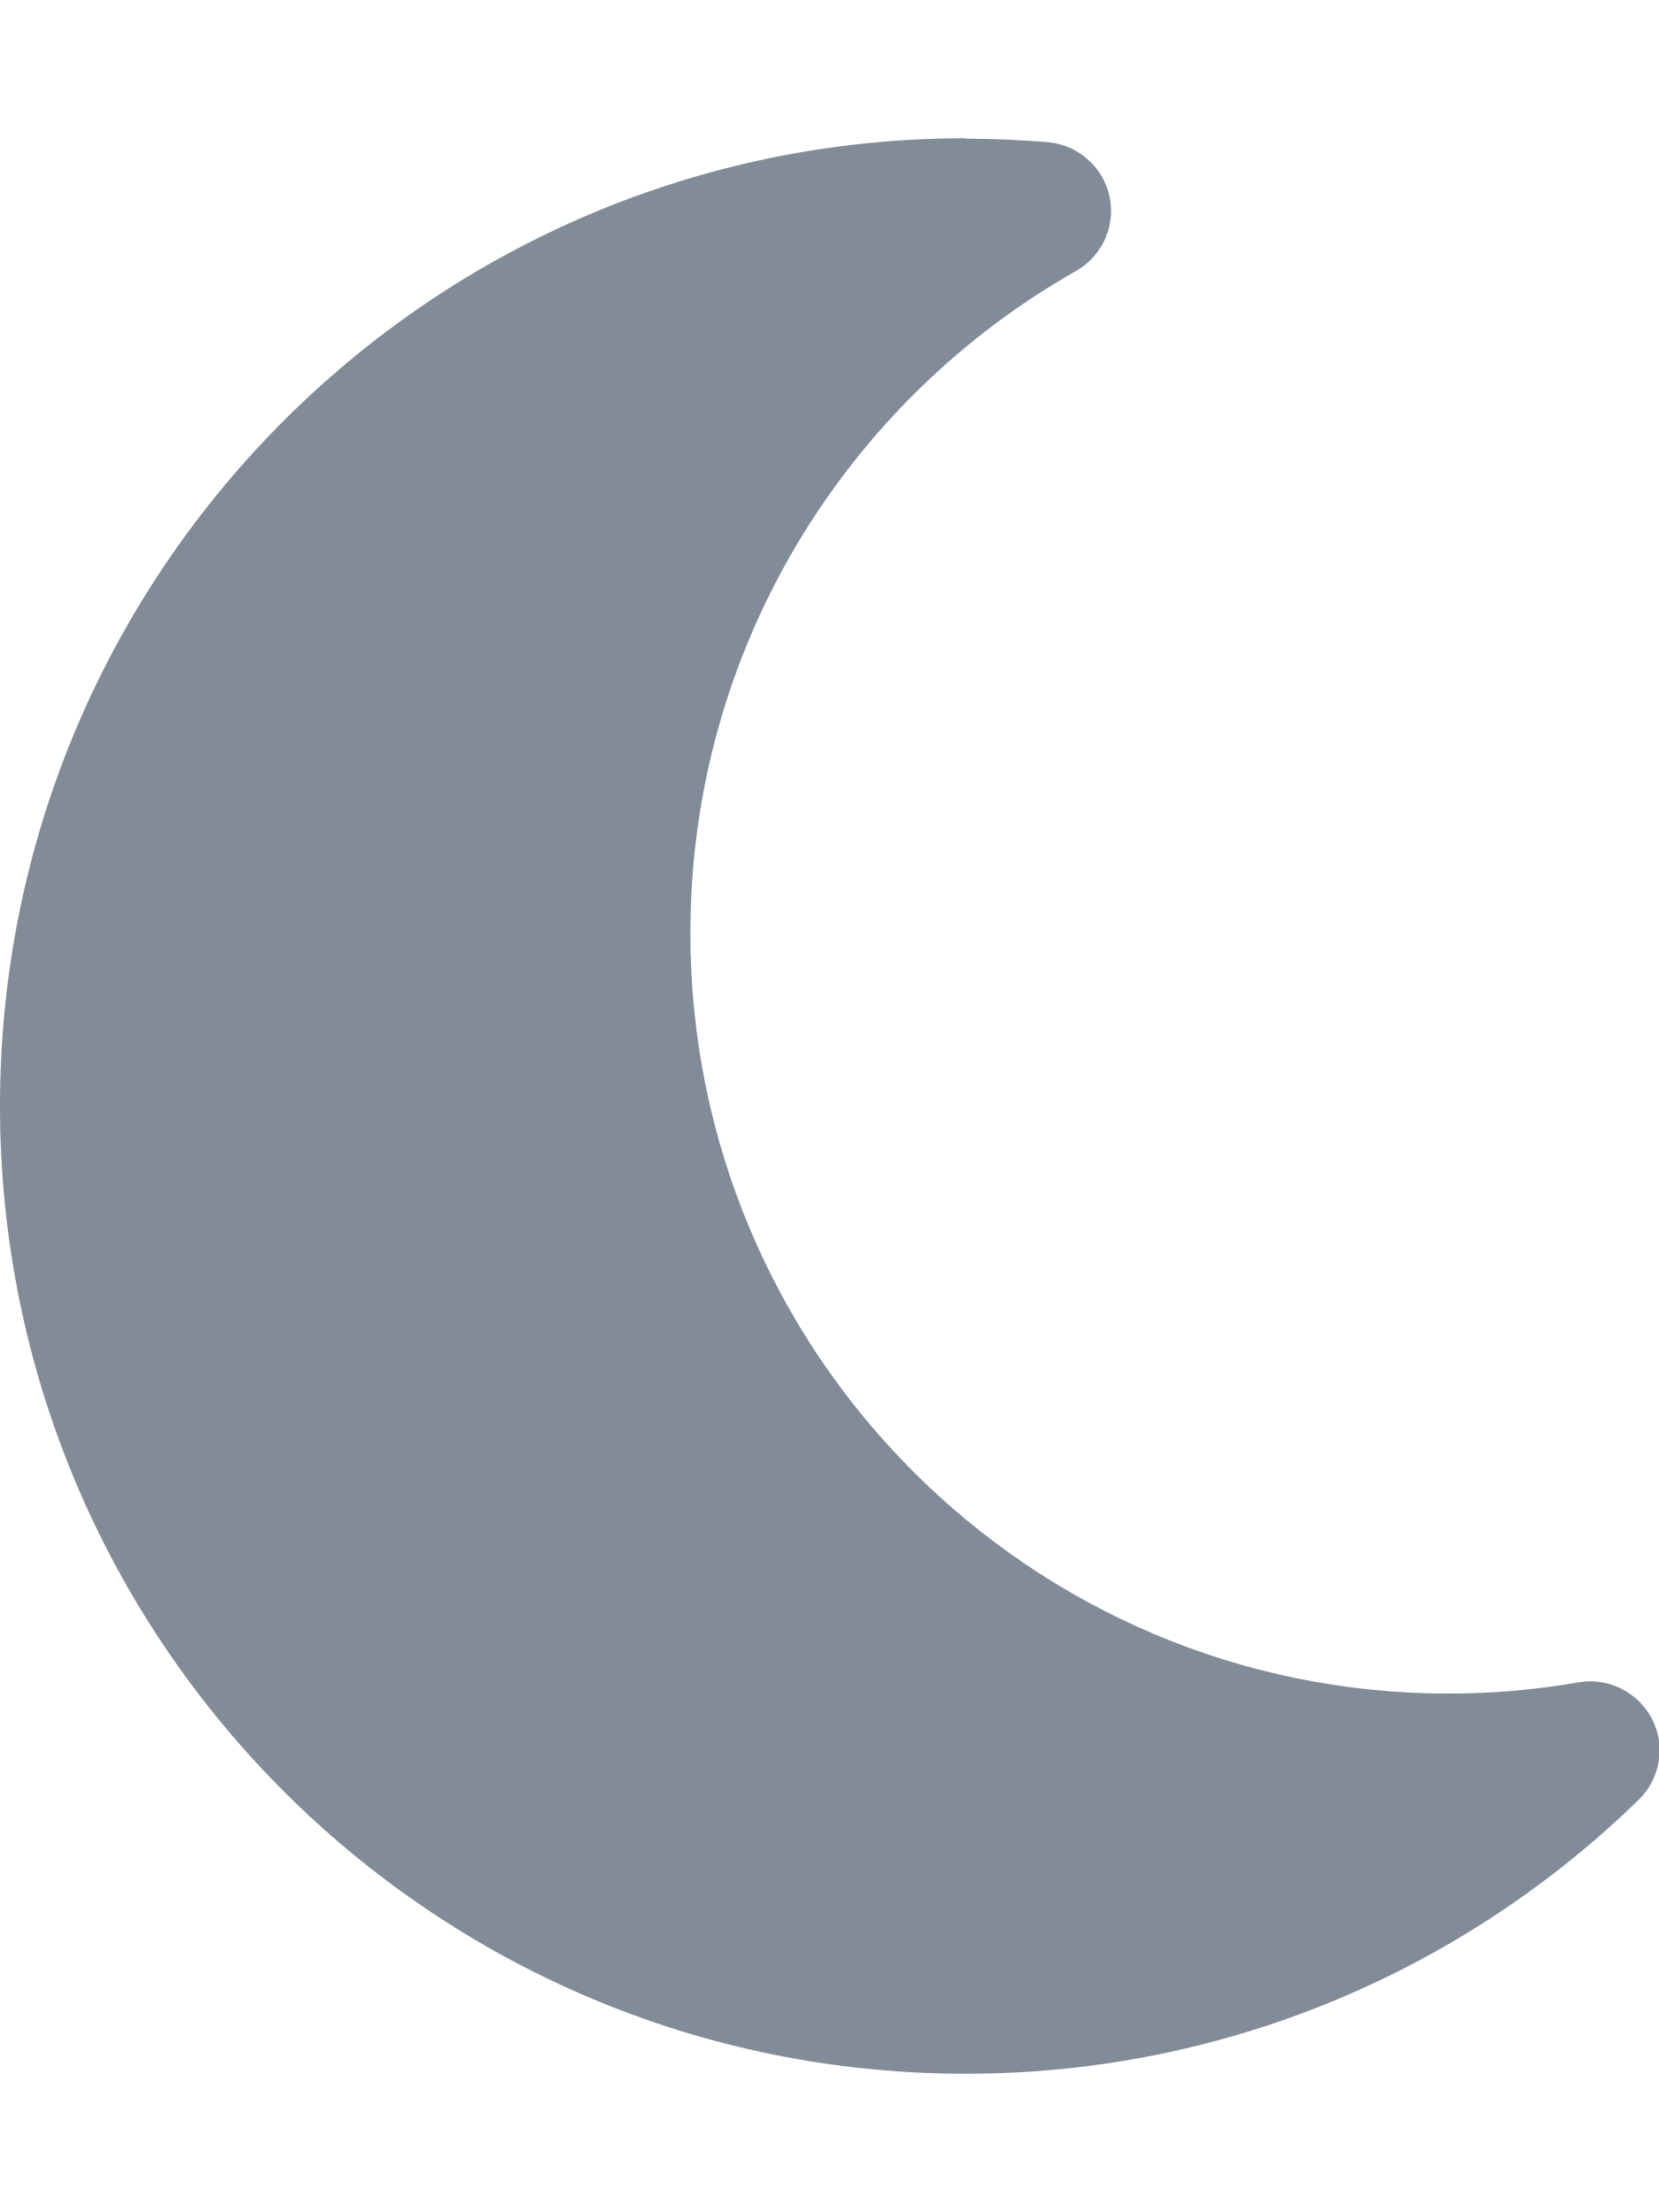
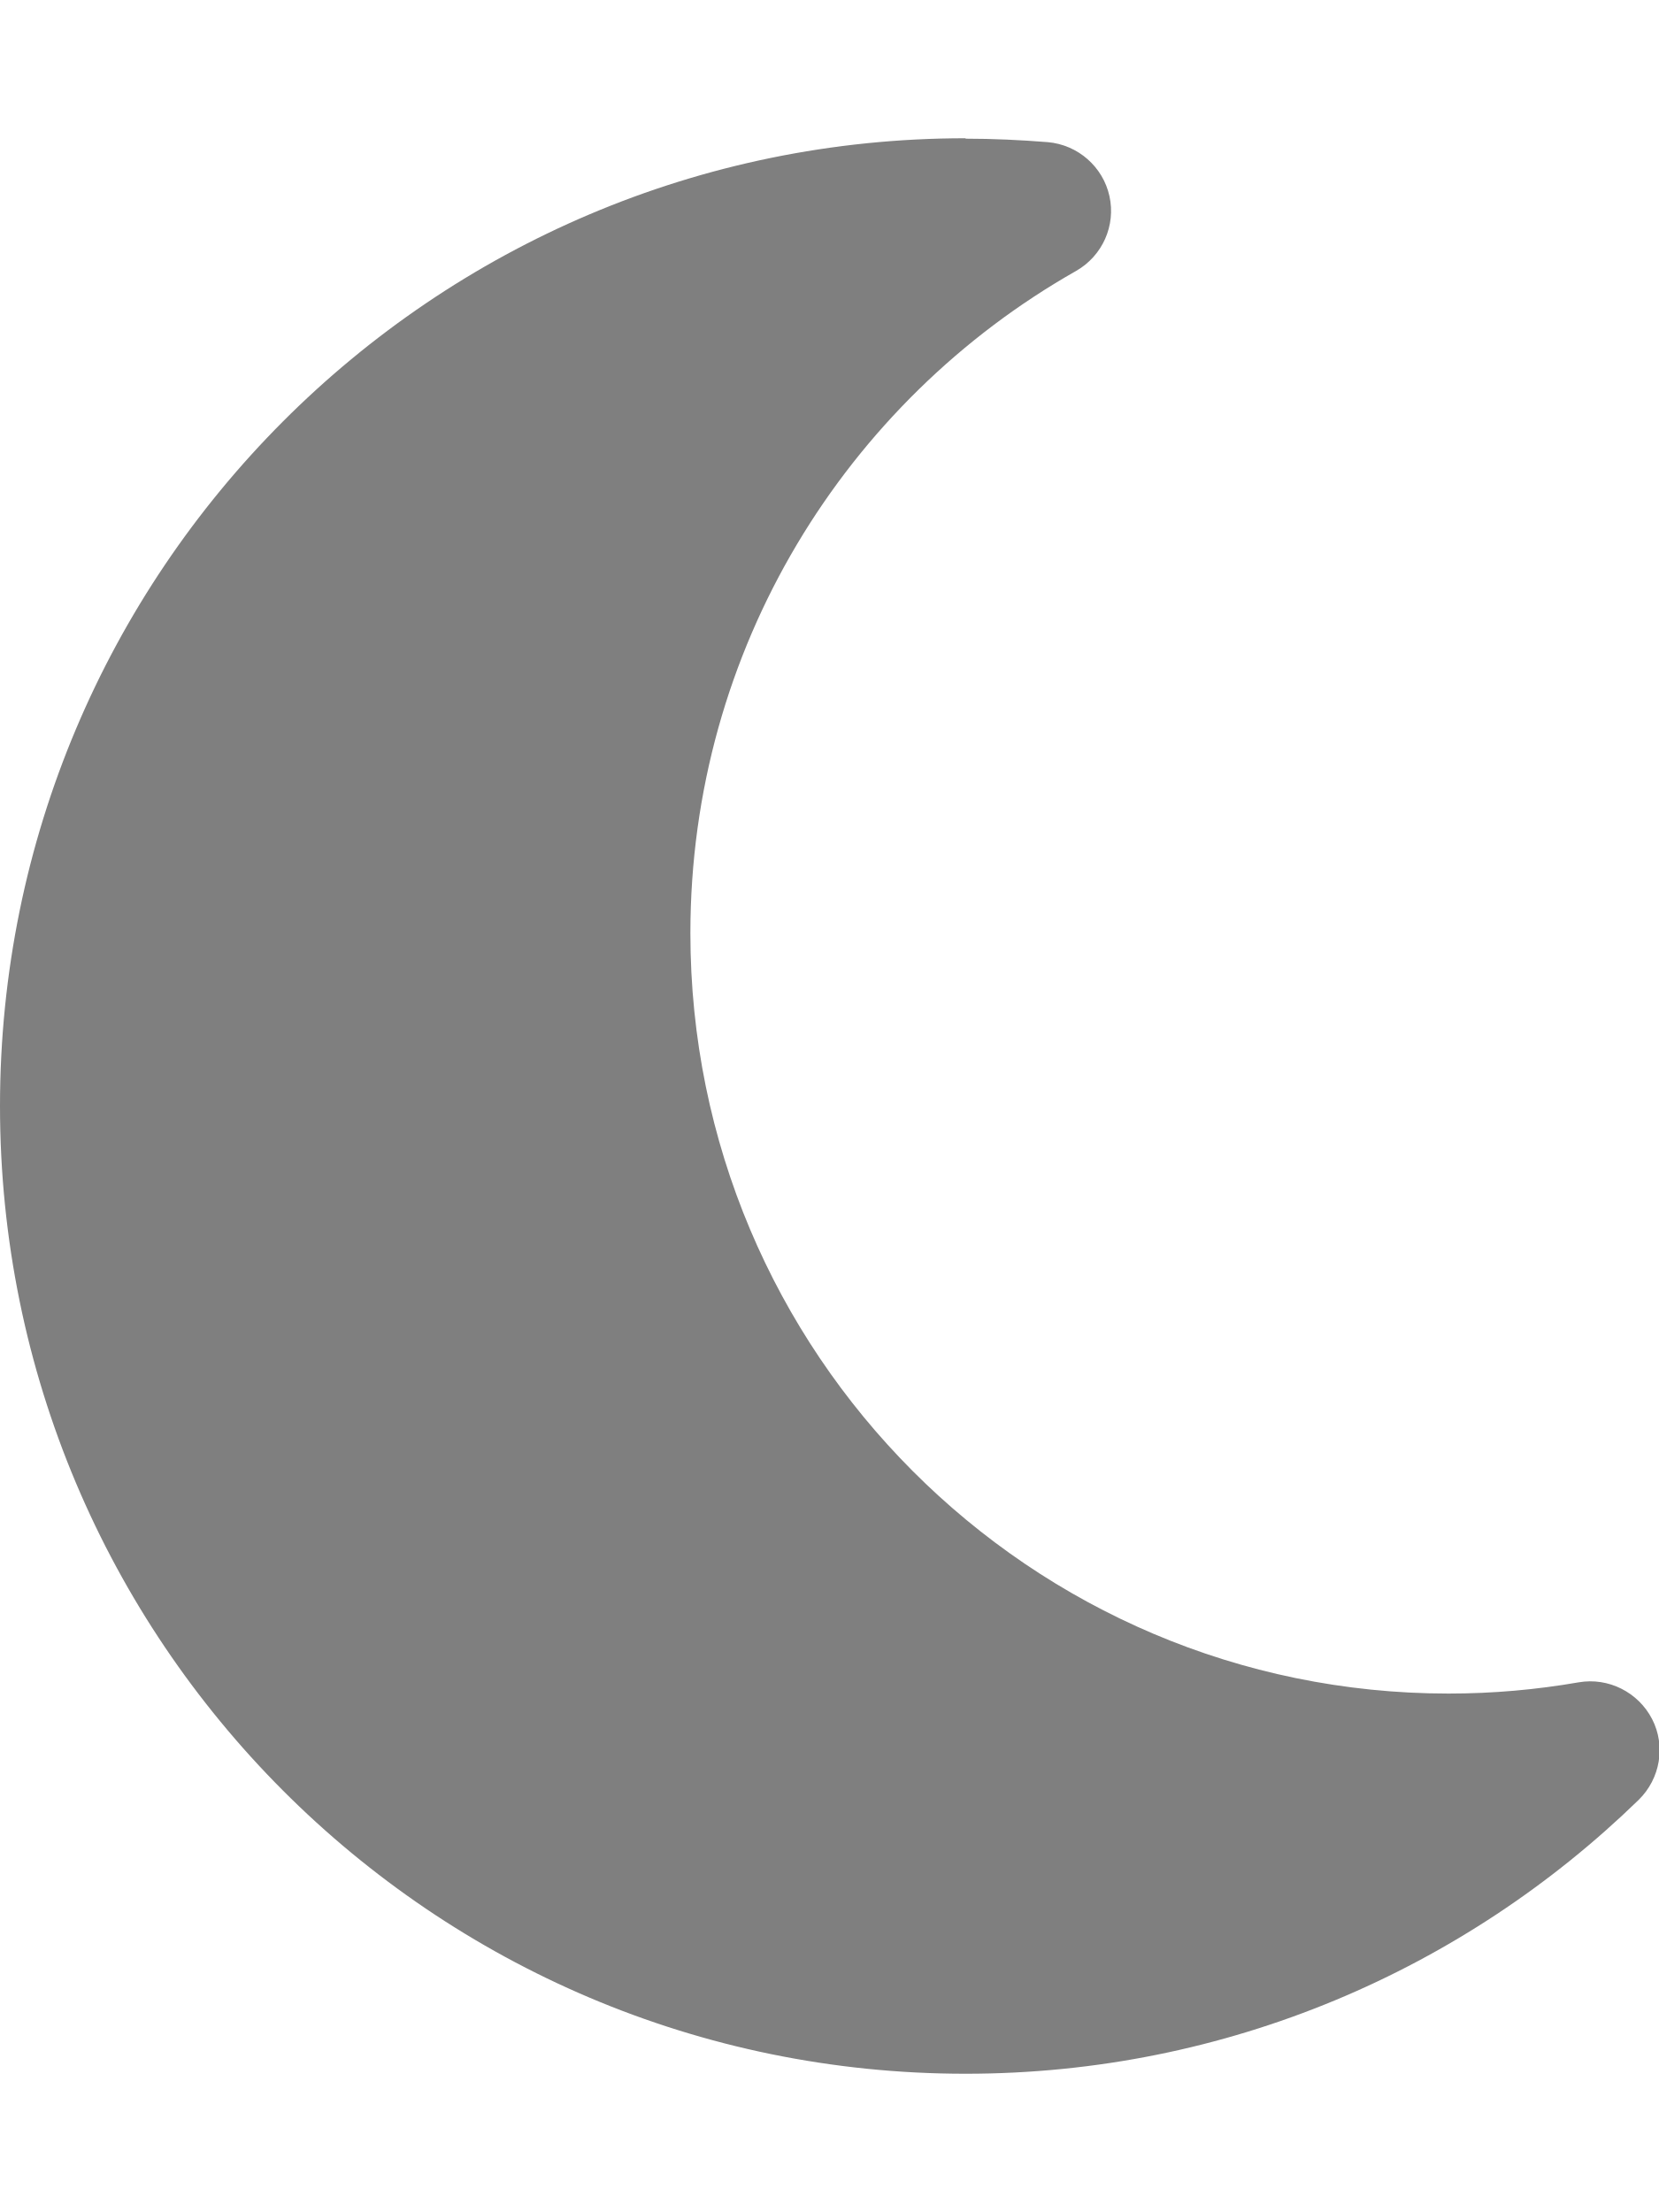
- <svg xmlns="http://www.w3.org/2000/svg" style="fill:#828c99;" height="1em" viewBox="0 0 384 512">
+ <svg xmlns="http://www.w3.org/2000/svg" style="fill:#7f7f7f;" height="1em" viewBox="0 0 384 512">
  <path d="M223.5 32C100 32 0 132.3 0 256S100 480 223.5 480c60.6 0 115.5-24.2 155.8-63.4c5-4.9 6.3-12.5 3.1-18.7s-10.1-9.7-17-8.5c-9.8 1.7-19.8 2.6-30.1 2.6c-96.9 0-175.5-78.8-175.5-176c0-65.8 36-123.1 89.3-153.3c6.1-3.5 9.2-10.5 7.7-17.3s-7.3-11.9-14.3-12.5c-6.3-.5-12.6-.8-19-.8z" />
</svg>
